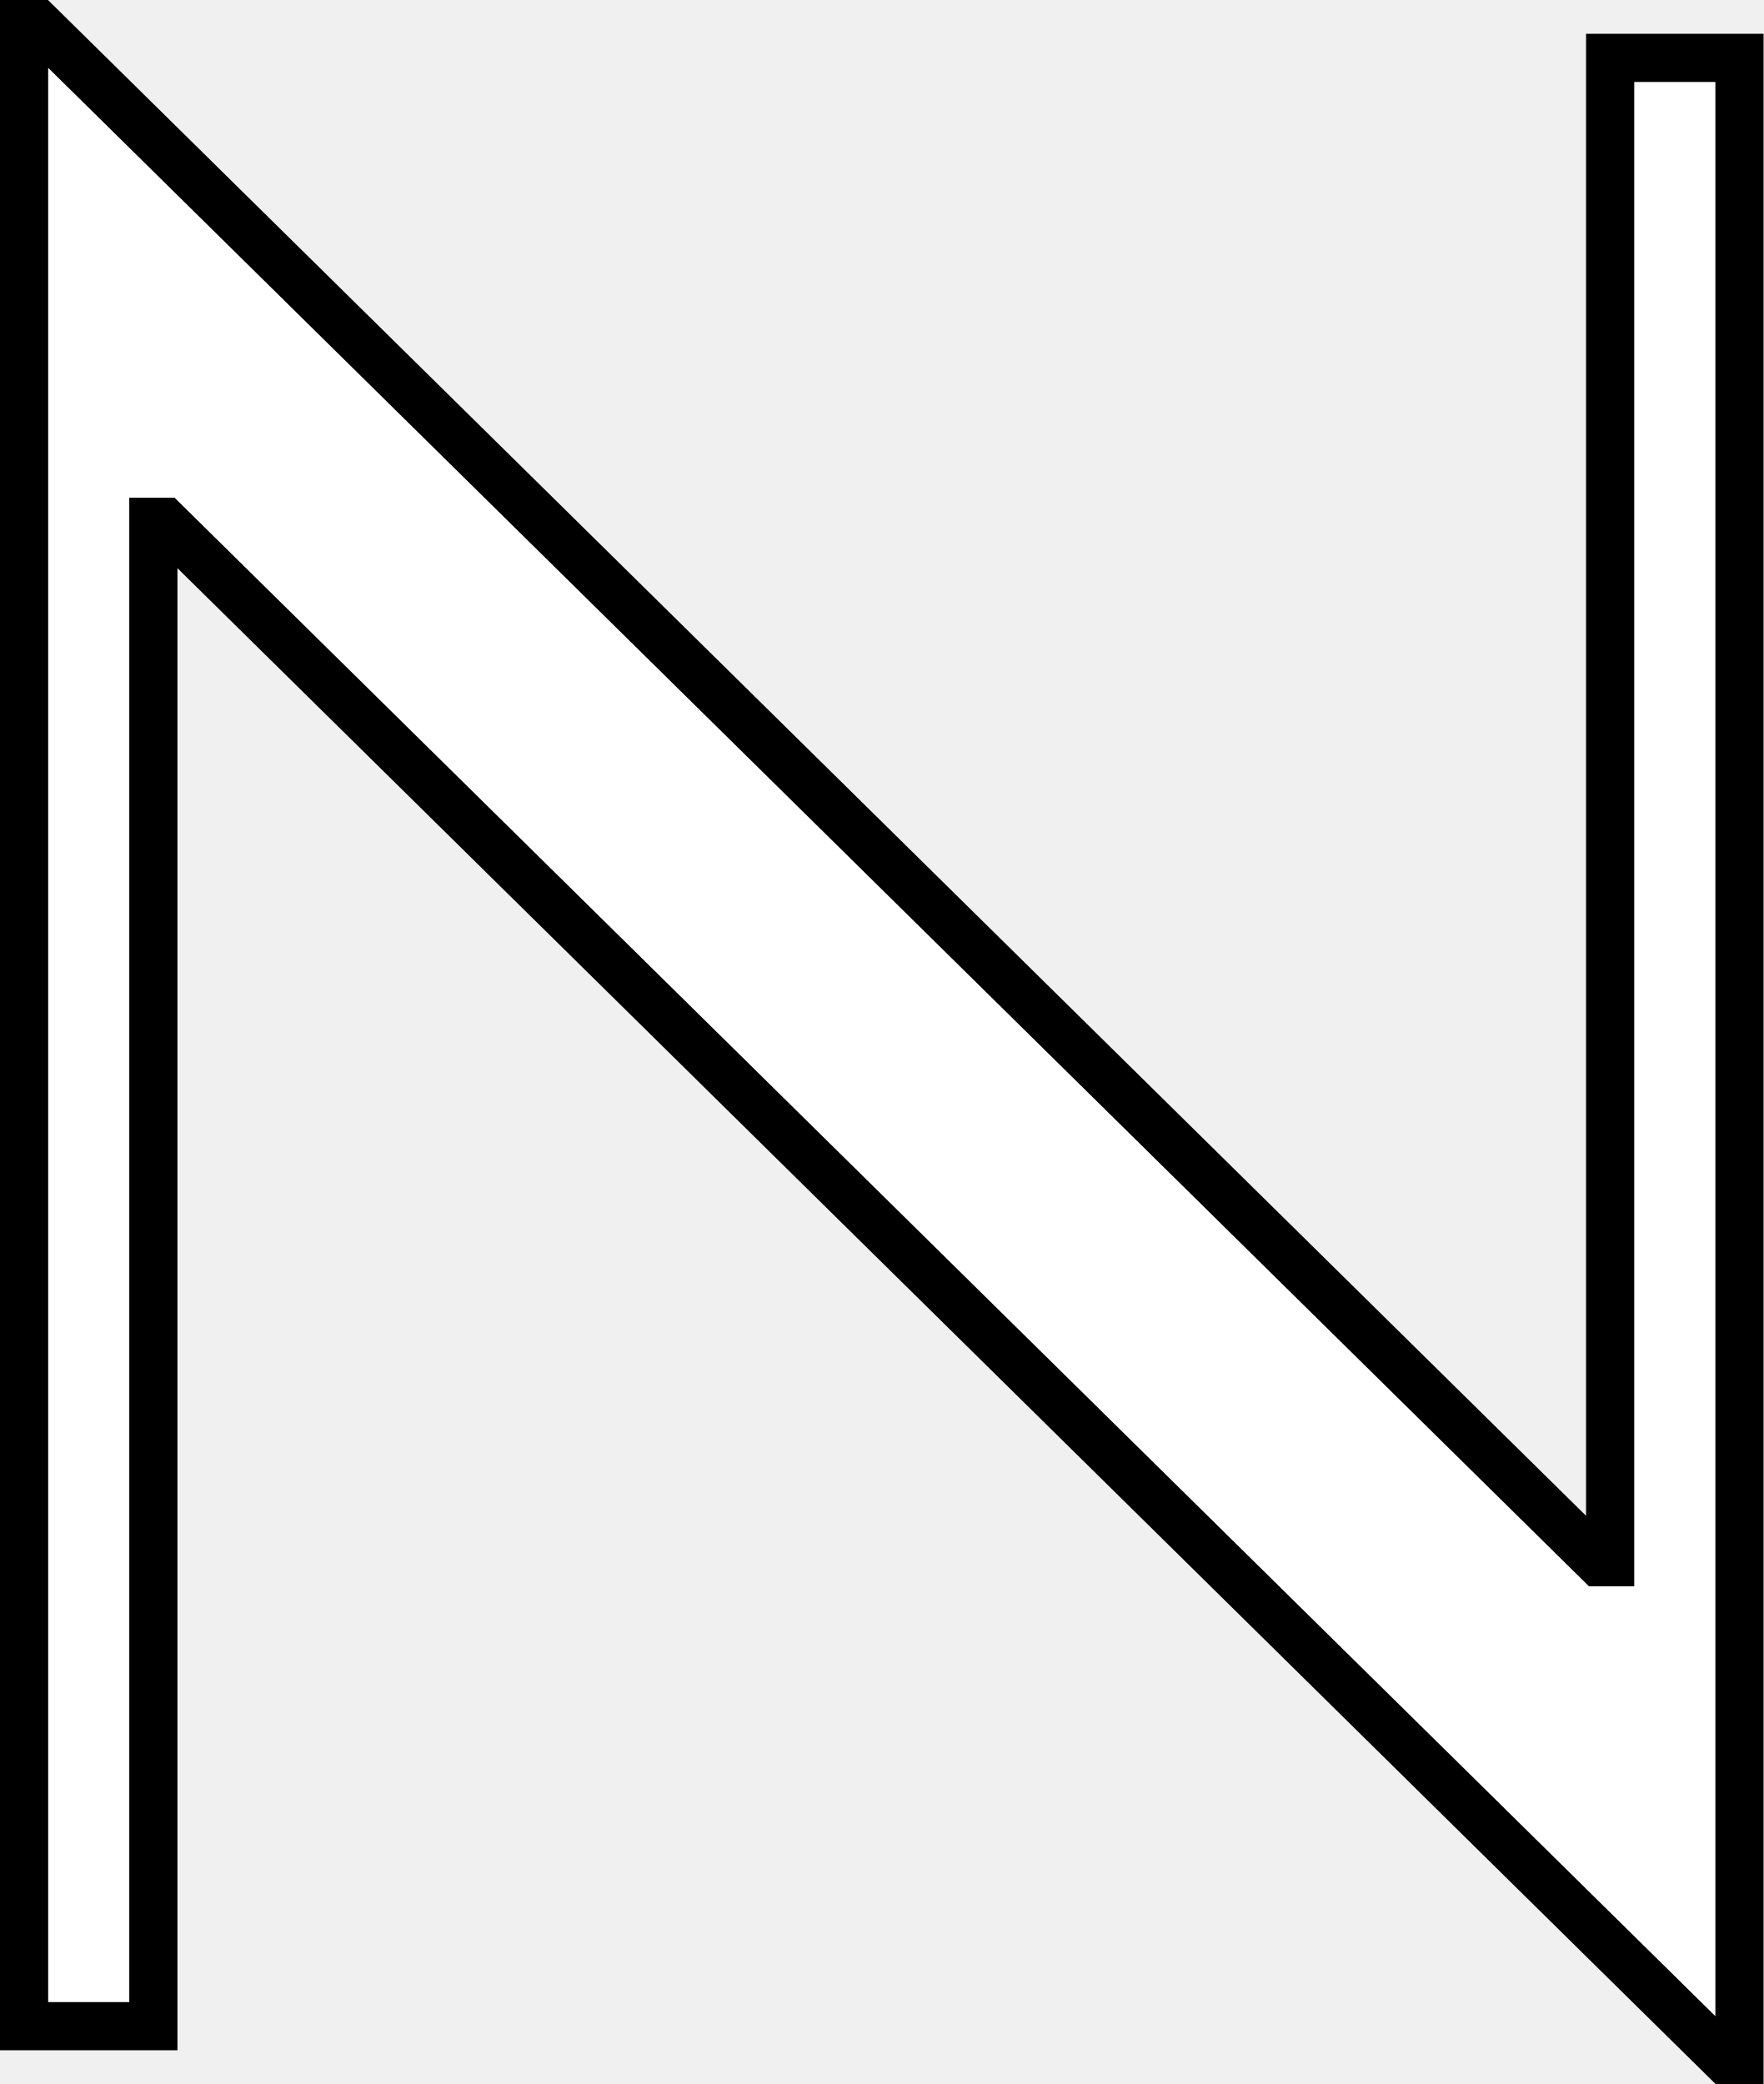
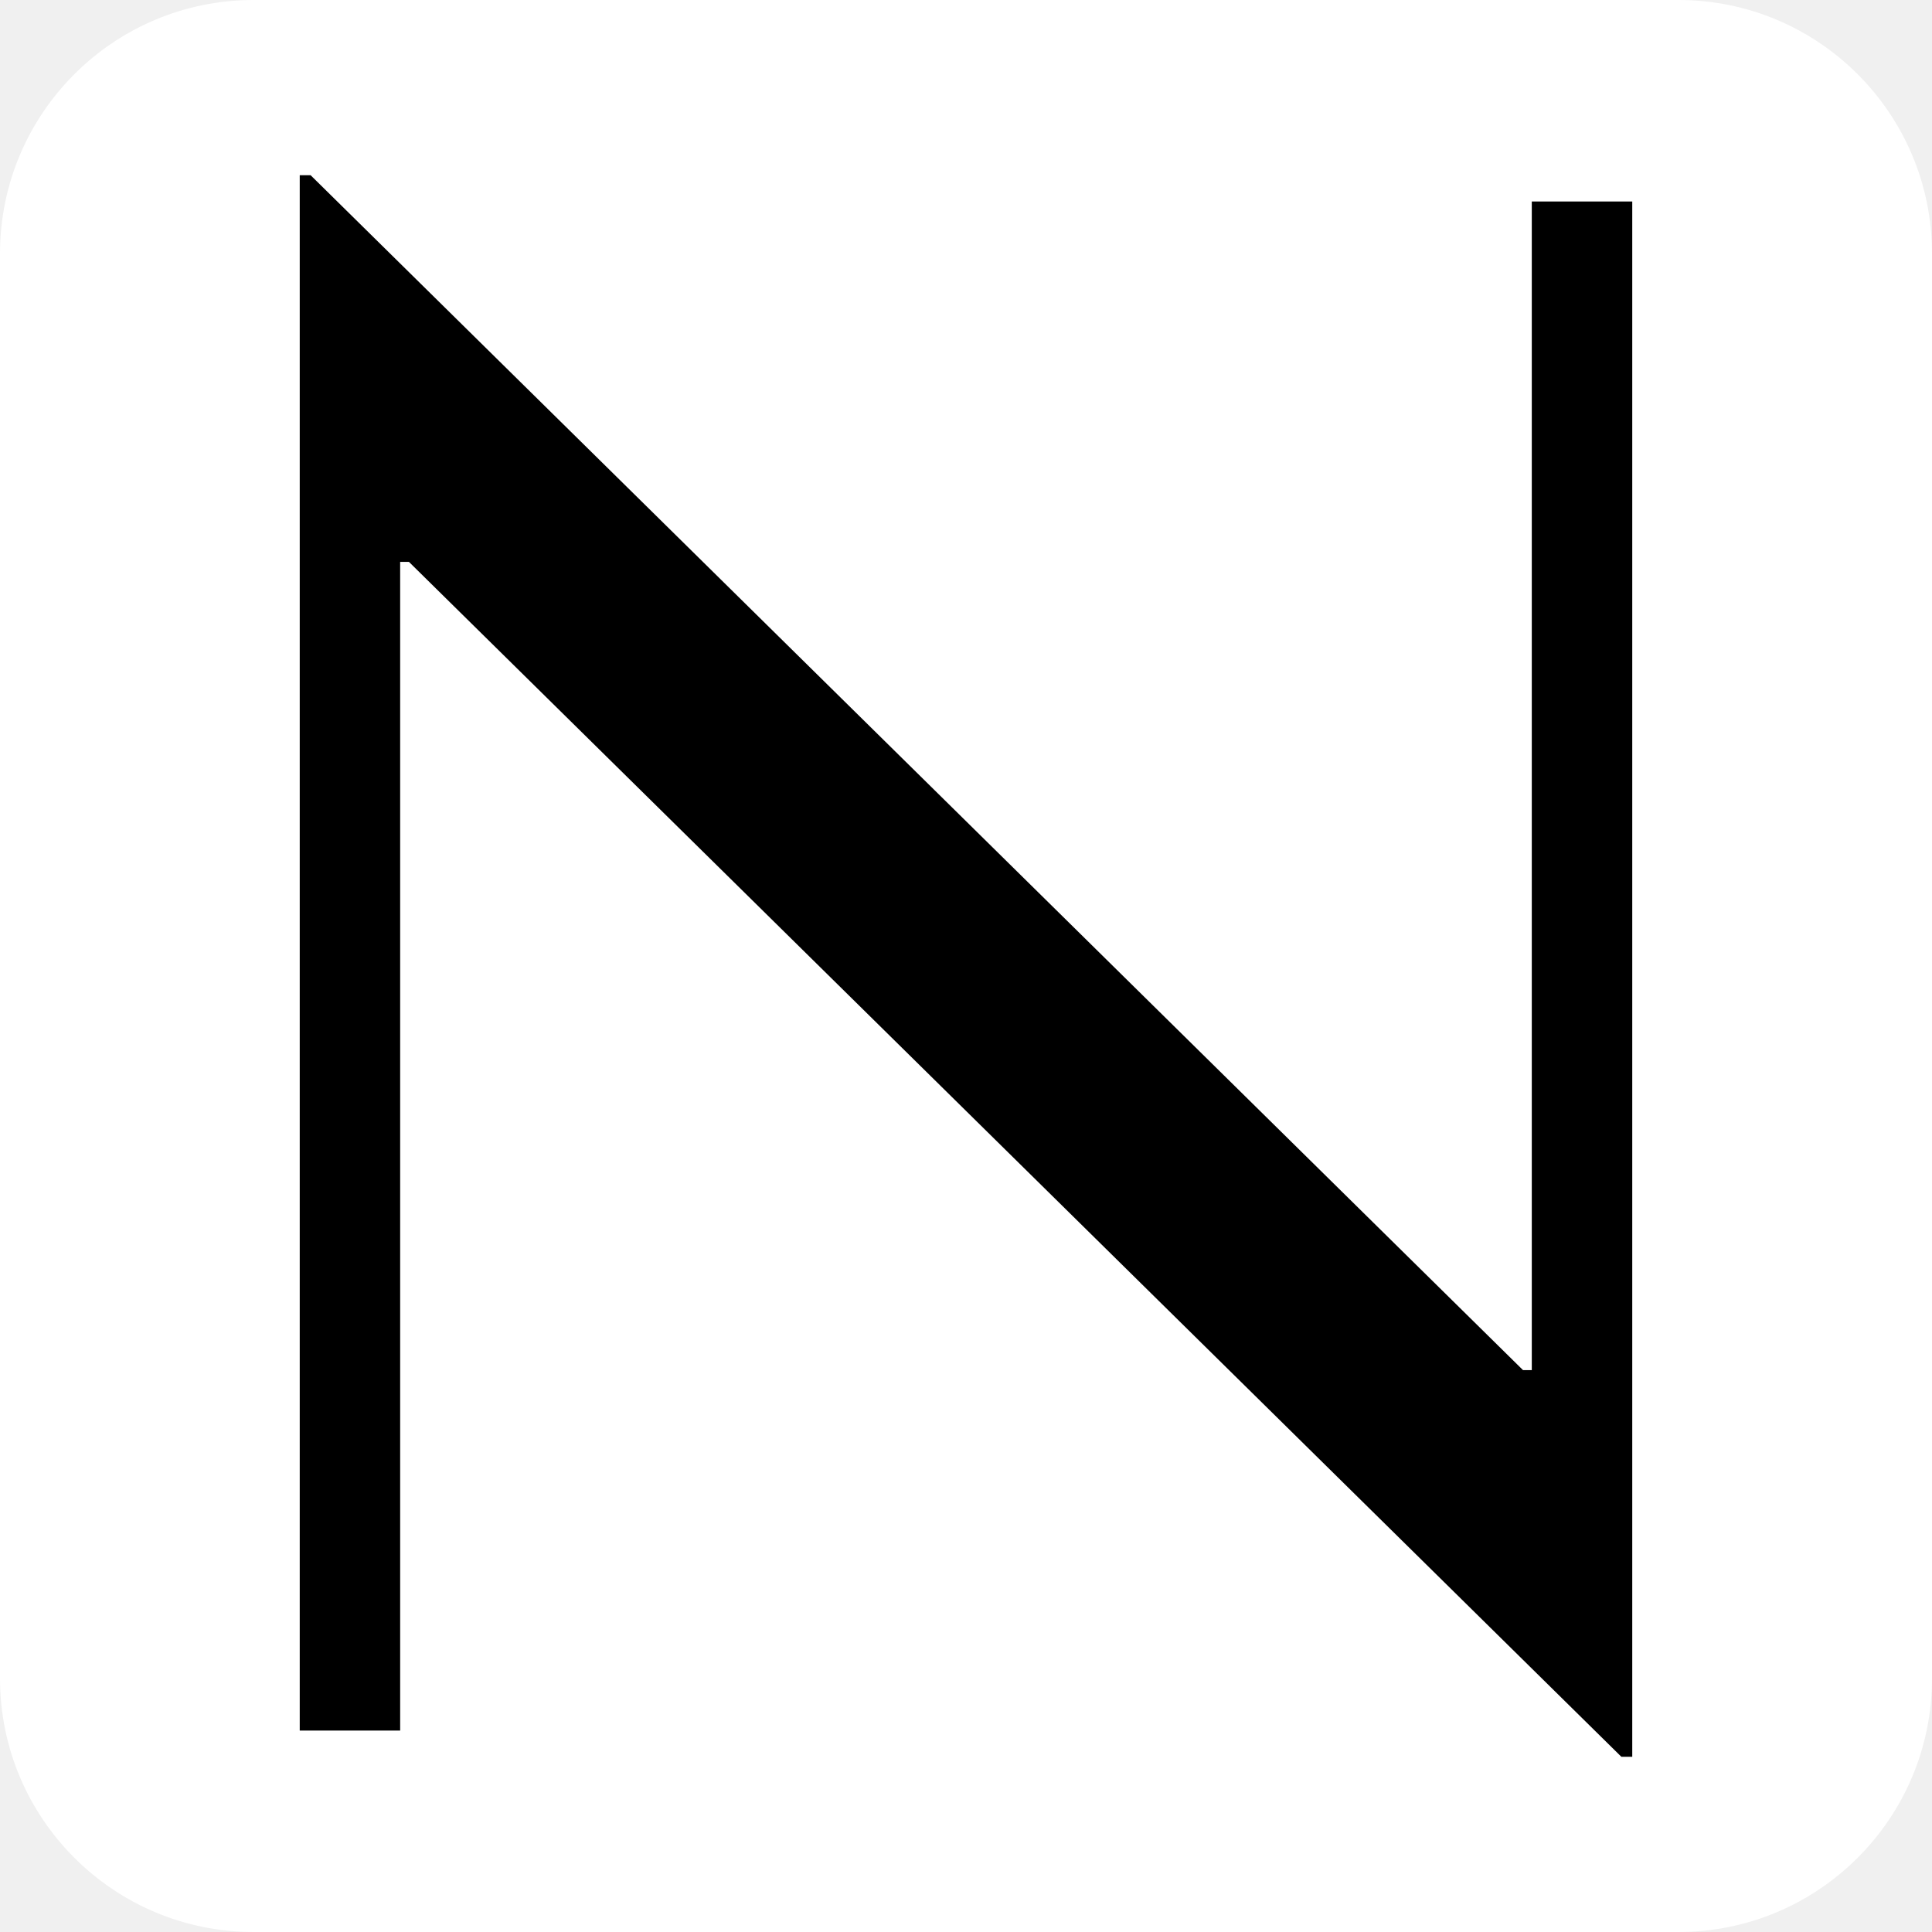
- <svg xmlns="http://www.w3.org/2000/svg" id="Camada_1" data-name="Camada 1" viewBox="0 0 2562.77 3028.62">
+ <svg xmlns="http://www.w3.org/2000/svg" id="Camada_1" data-name="Camada 1" viewBox="0 0 2635.71 2635.71">
  <defs>
-     <style>.cls-1{fill:#fff;stroke:#000;stroke-miterlimit:10;stroke-width:70px;}</style>
+     <style>.cls-1{fill:#fff;}</style>
  </defs>
+   <rect class="cls-1" width="2635.71" height="2635.71" rx="345.98" />
  <g id="logo_frontal_br" data-name="logo frontal br">
-     <path class="cls-1" d="M2804.39,169.79V3079.31H2784L515.94,844H499.47V3030.26H311.61V120.69H332l2268,2235.3h16.47V169.79Z" transform="translate(-276.61 -85.69)" />
+     <path d="M2190.31,522.23V2644h-14.87l-1654-1630.09h-12V2608.21h-137V486.42h14.87L2041.26,2116.5h12V522.23Z" transform="translate(36.47 -247.35)" />
  </g>
</svg>
